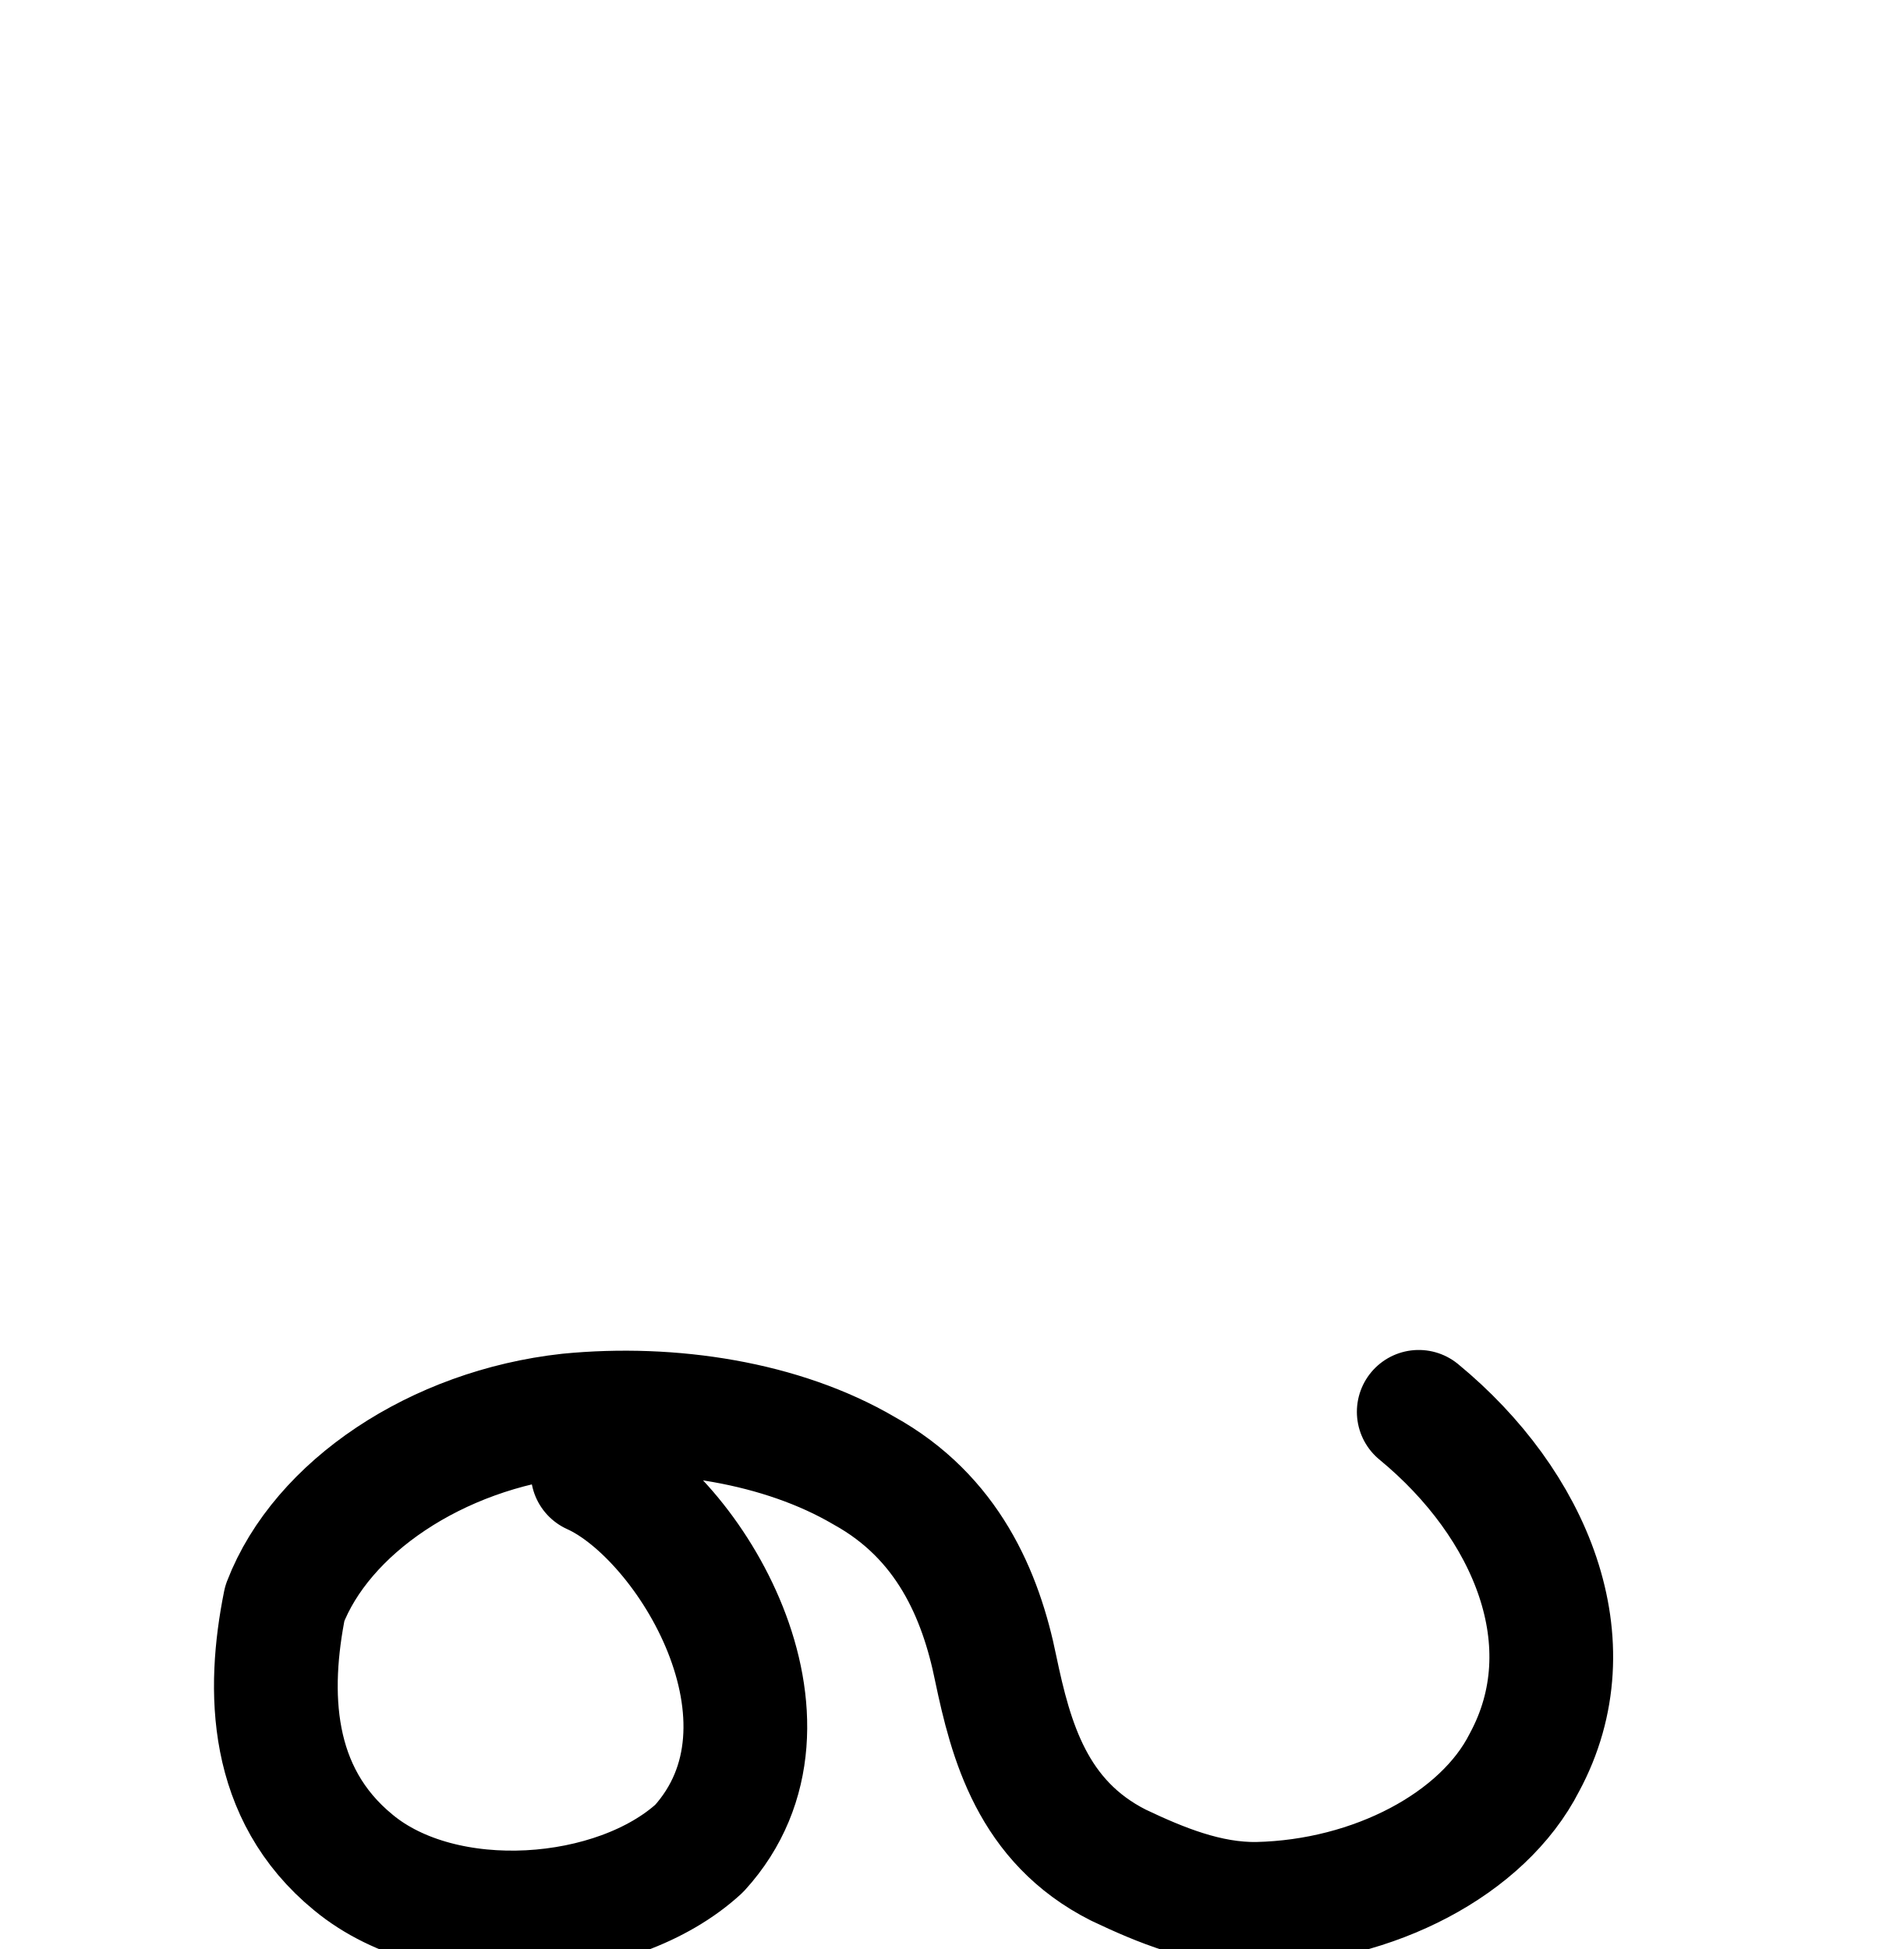
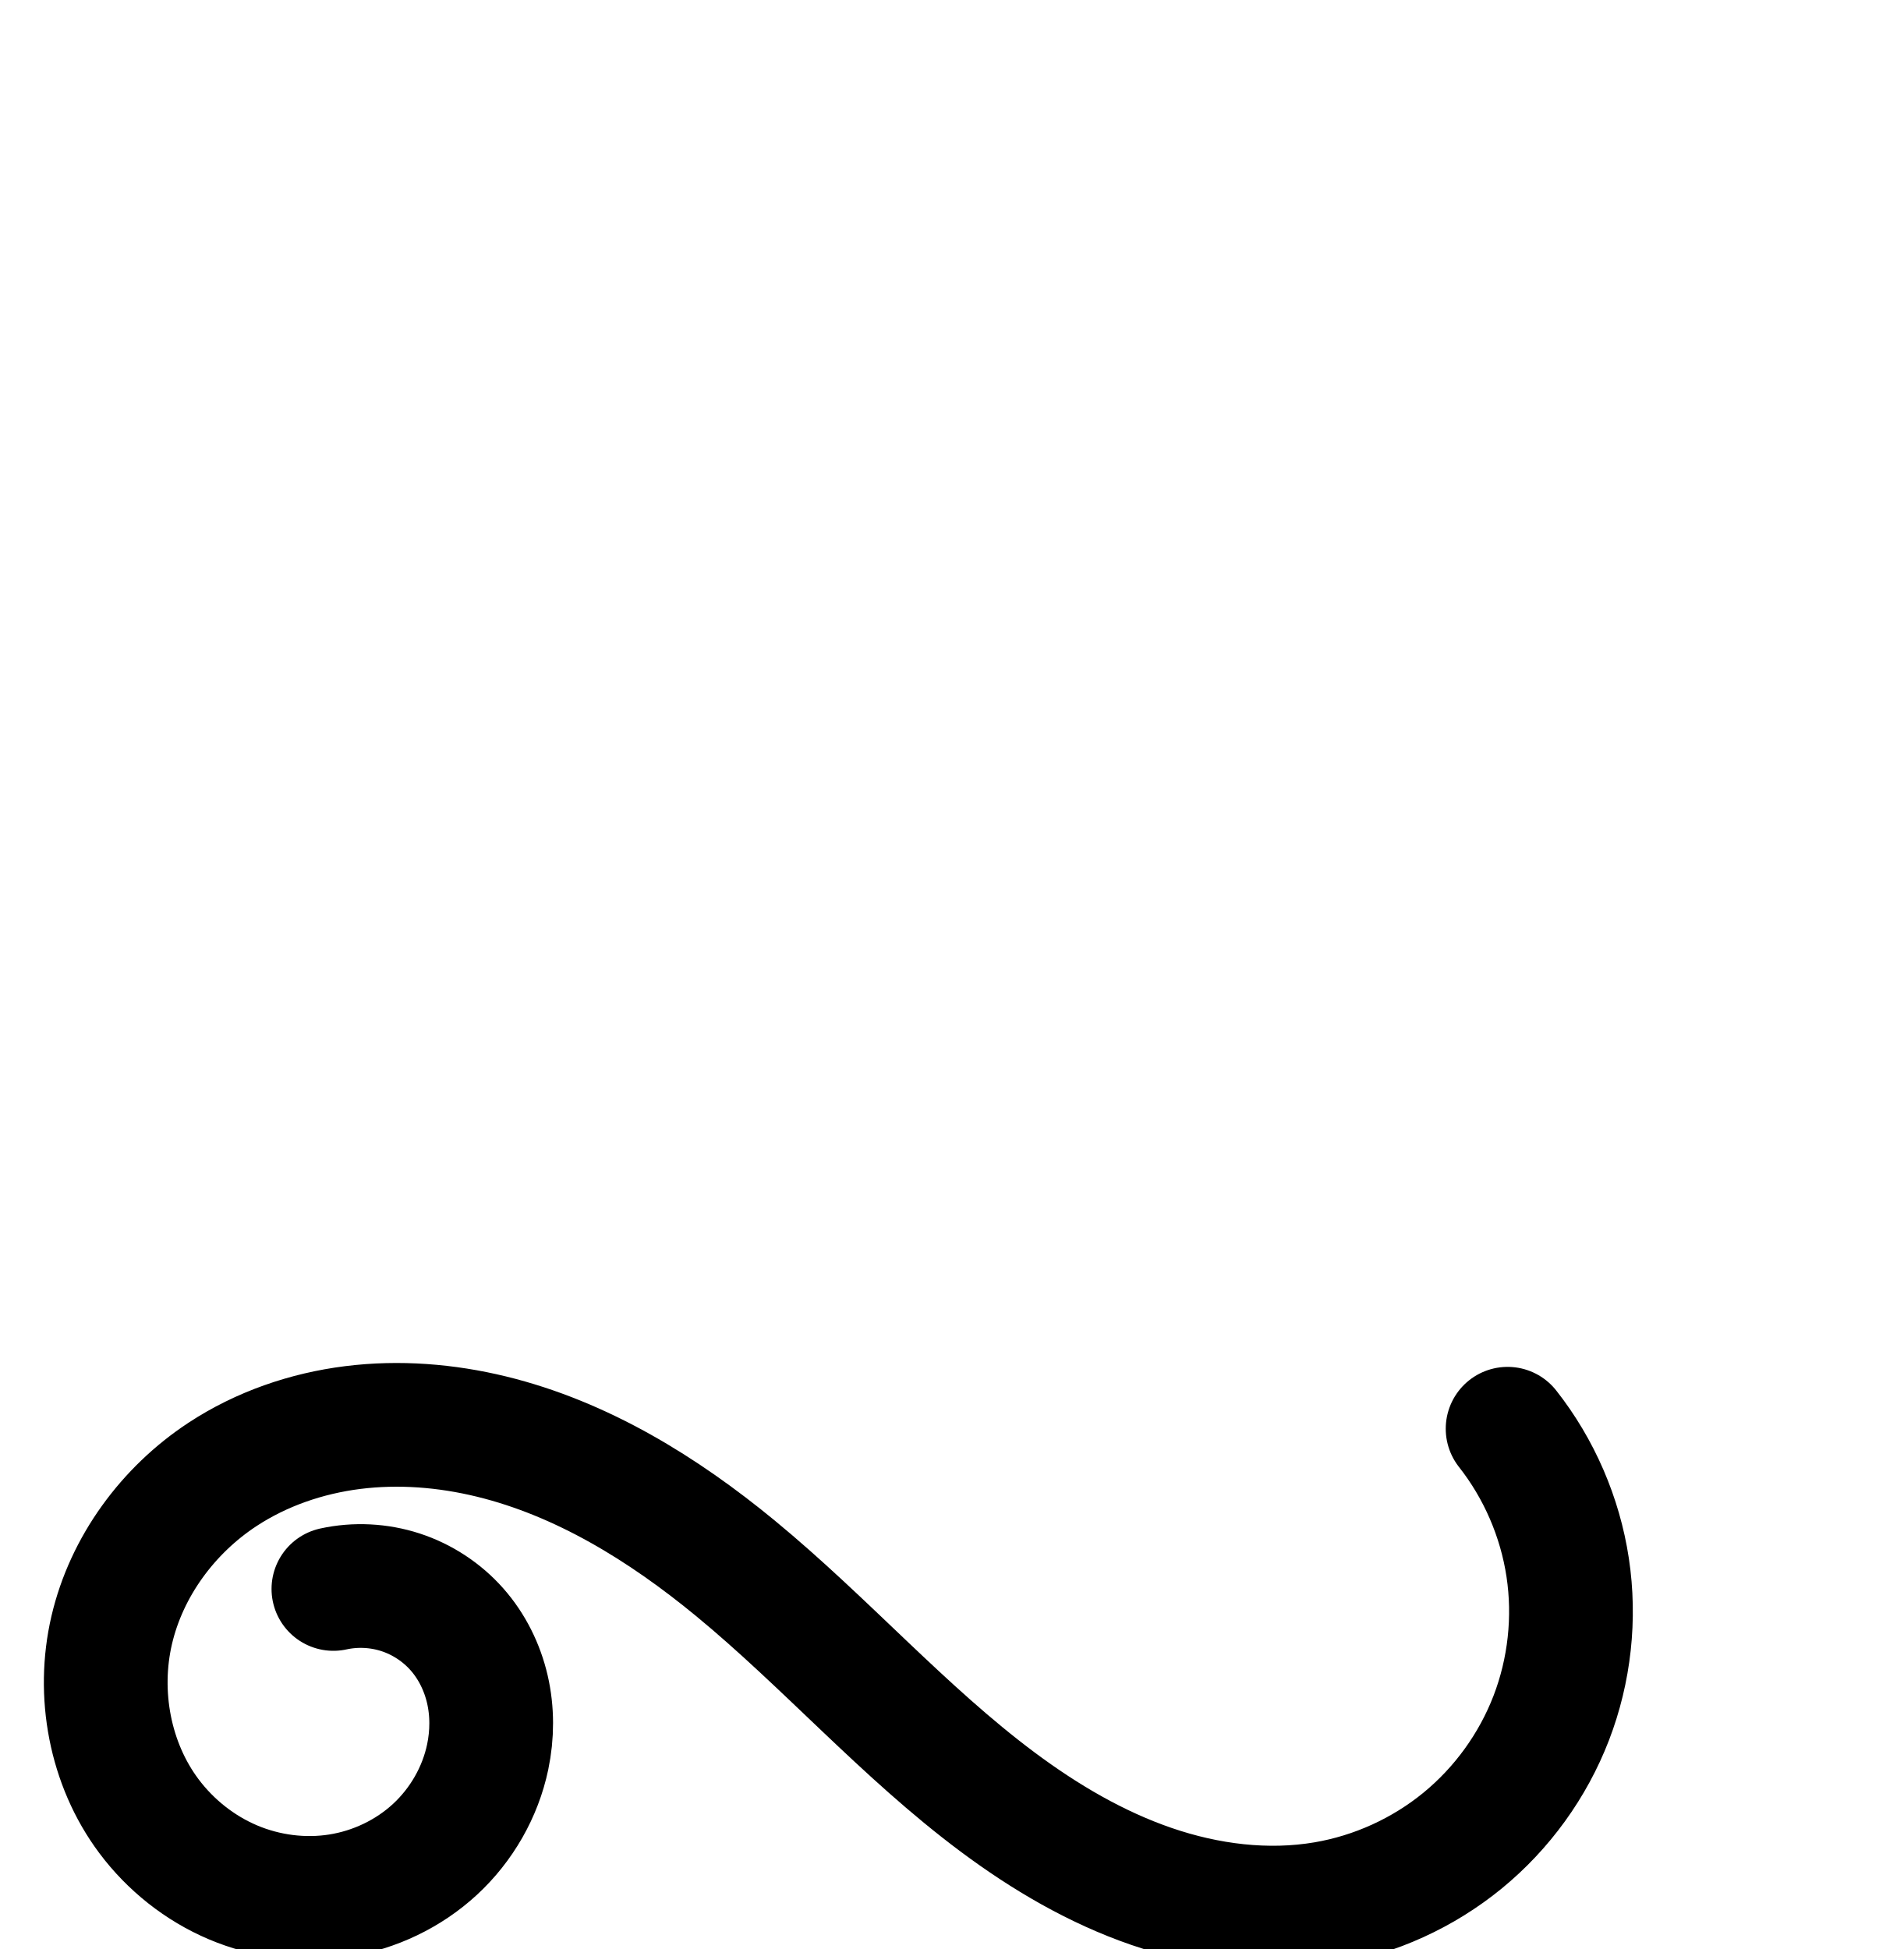
<svg xmlns="http://www.w3.org/2000/svg" width="2000" height="2048" id="svg2992" version="1.1">
-   <defs id="defs5498" />
+   <defs id="defs5498">
+     </defs>
  <g id="layer1" transform="translate(0,1048)">
-     <path style="fill:none;stroke:#000000;stroke-width:130;stroke-linecap:round;stroke-linejoin:round;stroke-miterlimit:4;stroke-dasharray:none;stroke-opacity:1" d="m 1490.641,435.54 c 117.686,96.906 178.833,243.084 111.011,368.482 -43.491,85.611 -158.248,145.79 -280.398,148.526 -52.717,0.891 -102.57,-19.974 -146.135,-40.673 C 1084.586,866.207 1062.03,780.75 1046.192,705.395 1030.506,627.892 995.729,546.024 907.844,497.392 821.536,446.771 705.19,428.671 597.6,439.159 458.385,454.499 337.901,536.143 299.227,636.794 c -18.524,91.968 -16.761,199.651 72.089,272.338 95.164,78.755 276.615,64.923 363.308,-14.785 C 855.691,761.541 724.113,545.123 622.658,499.551" id="path3916" />
+     <path style="fill:none;fill-rule:evenodd;stroke:#000000;stroke-width:130;stroke-linecap:round;stroke-linejoin:round;stroke-miterlimit:4;stroke-dasharray:none;stroke-opacity:1" d="m 350.3,621.665 c 23.293,-5.092 47.937,-3.855 70.603,3.543 C 443.569,632.607 464.197,646.147 480,664 c 15.804,17.854 26.711,39.881 32.069,63.115 5.358,23.234 5.225,47.633 0.356,70.975 -7.738,37.097 -27.553,71.491 -55.393,97.2 -27.84,25.71 -63.53,42.684 -100.96,48.605 -37.43,5.92 -76.458,0.839 -111.345,-13.958 -34.887,-14.797 -65.562,-39.206 -88.266,-69.547 -41.091,-54.913 -54.66,-128.636 -39.108,-195.435 15.552,-66.799 59.104,-125.974 116.418,-163.645 40.878,-26.868 88.35,-43.163 136.886,-49.253 48.536,-6.09 98.108,-2.122 145.634,9.461 95.051,23.167 180.556,76.031 256.1,138.197 95.199,78.34 177.121,172.293 275.97,245.973 49.425,36.84 103.197,68.54 161.493,88.576 C 1268.15,954.301 1331.232,962.354 1392,952 c 52.83,-9.002 103.219,-31.953 144.687,-65.901 41.468,-33.948 73.916,-78.814 93.171,-128.827 19.255,-50.013 25.273,-105.055 17.278,-158.047 -7.995,-52.992 -29.983,-103.809 -63.136,-145.915" id="path3338" />
  </g>
</svg>
